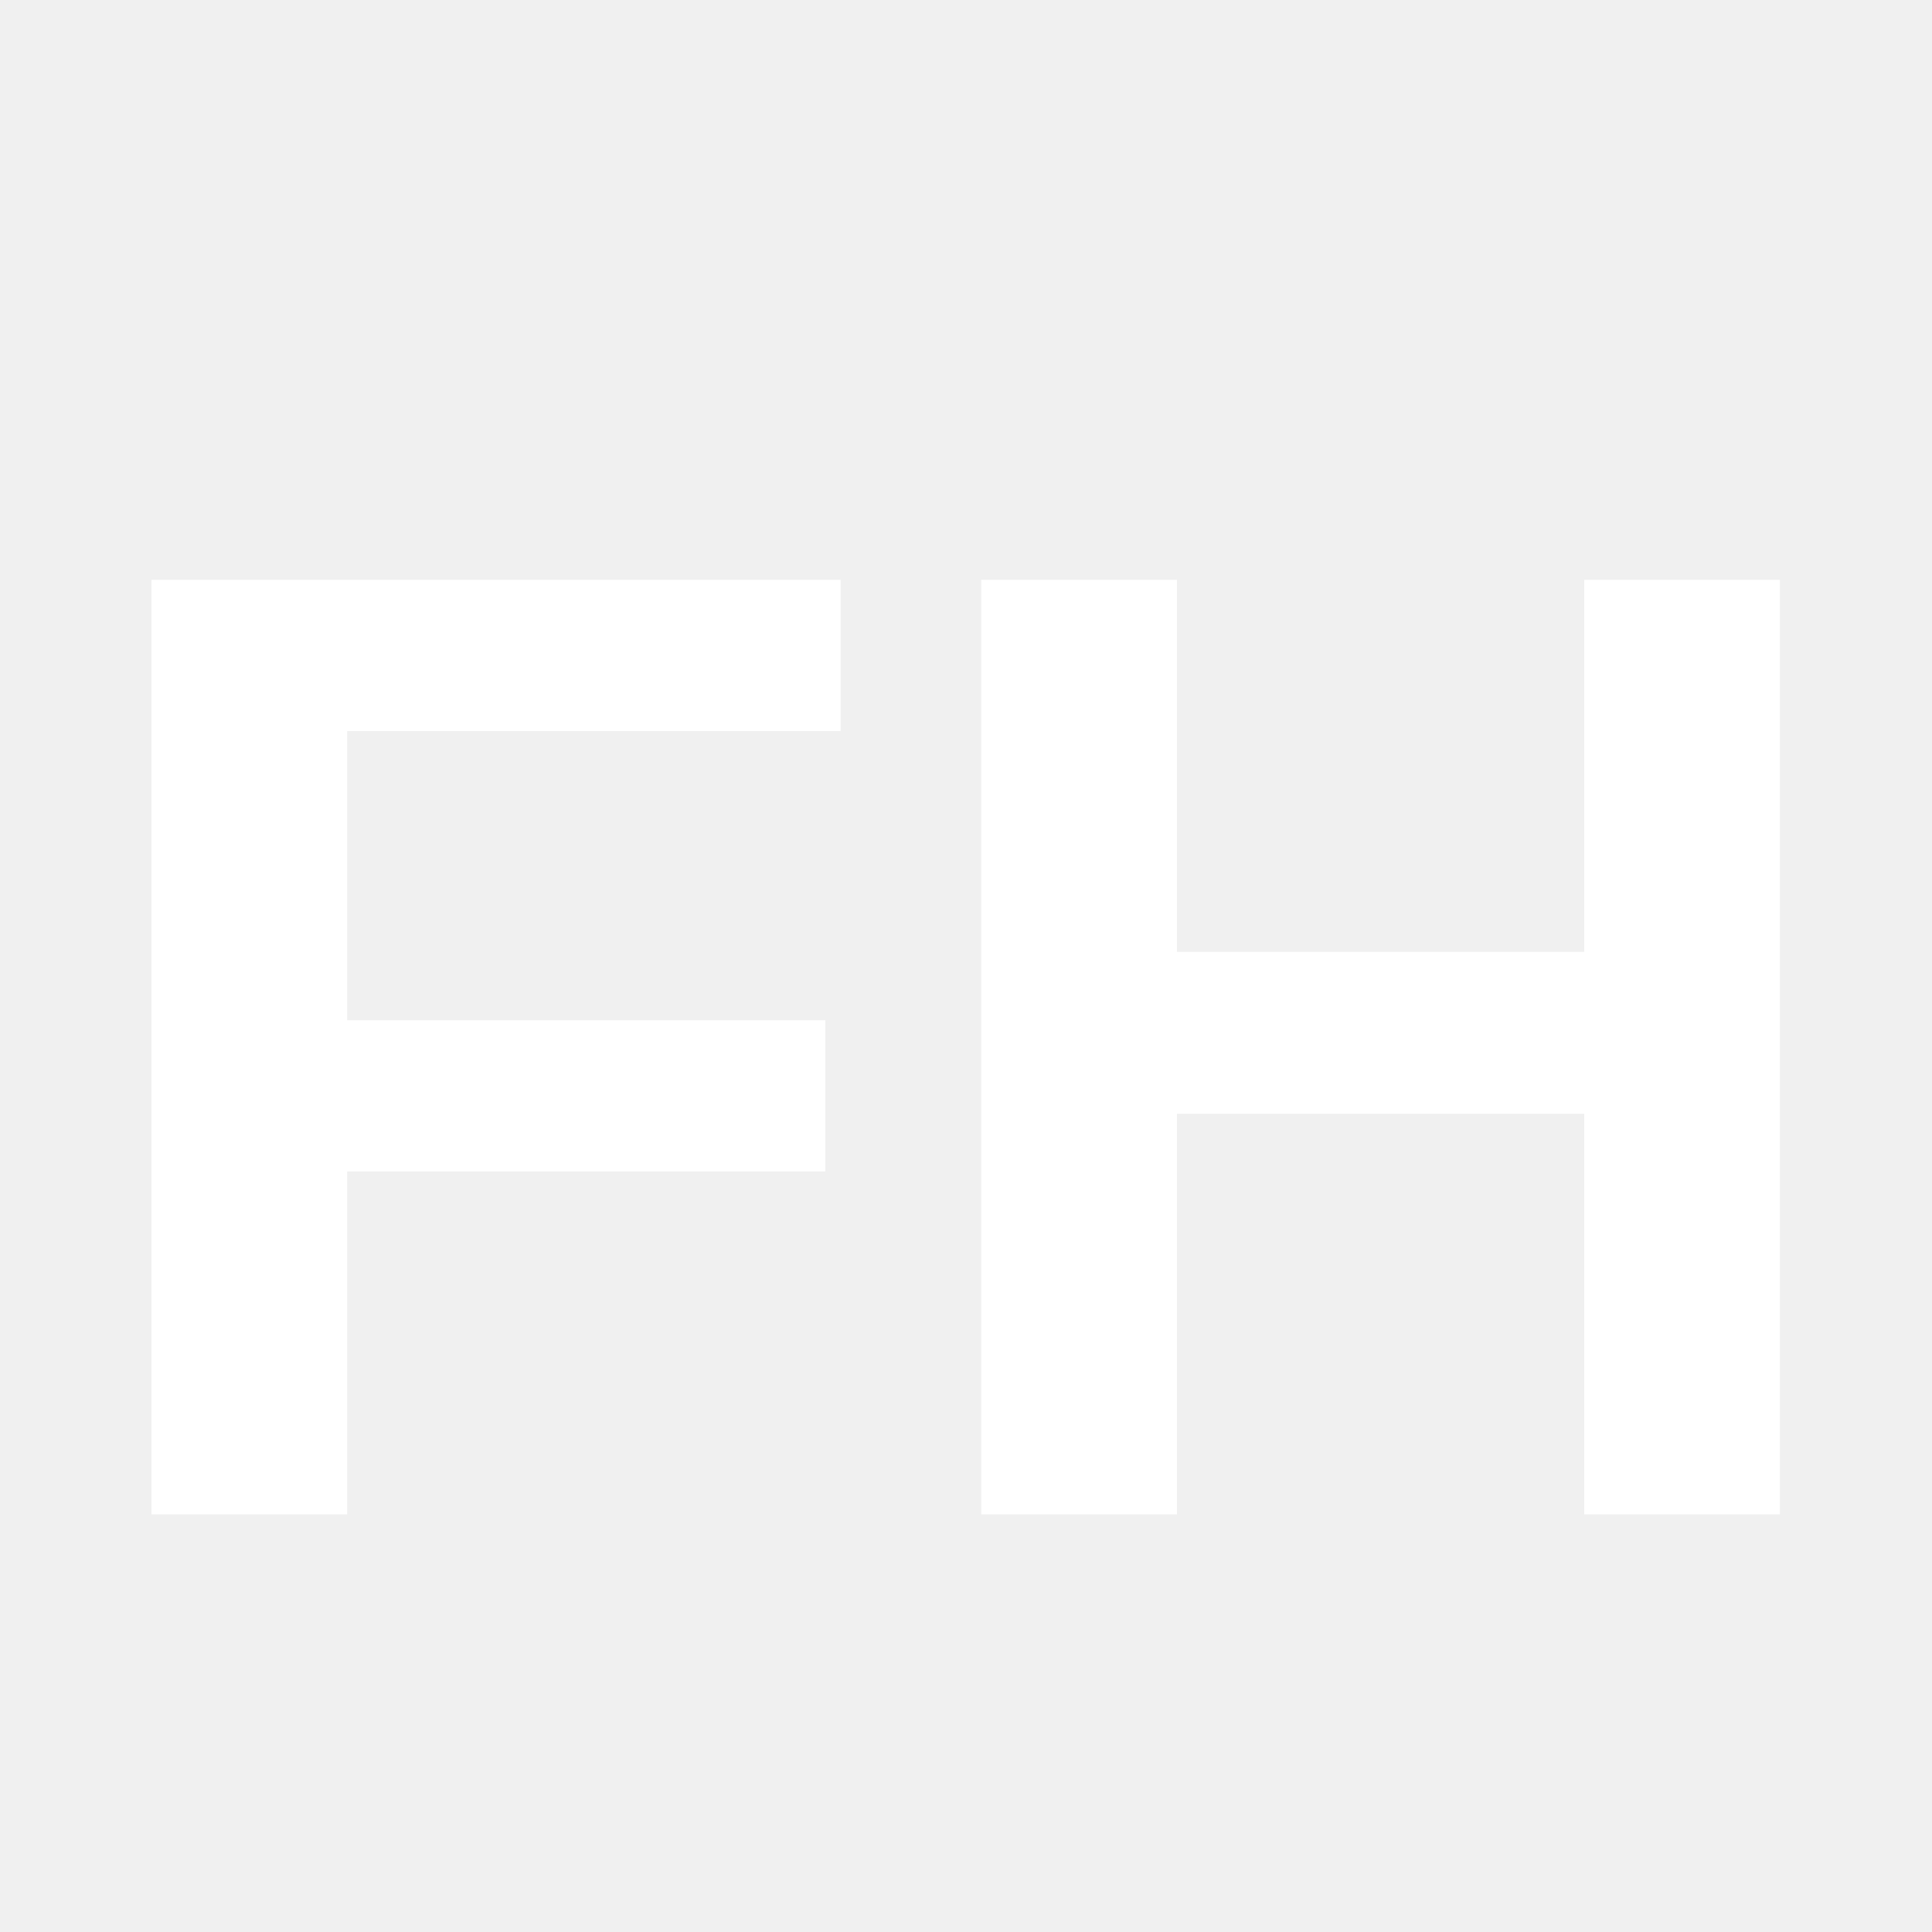
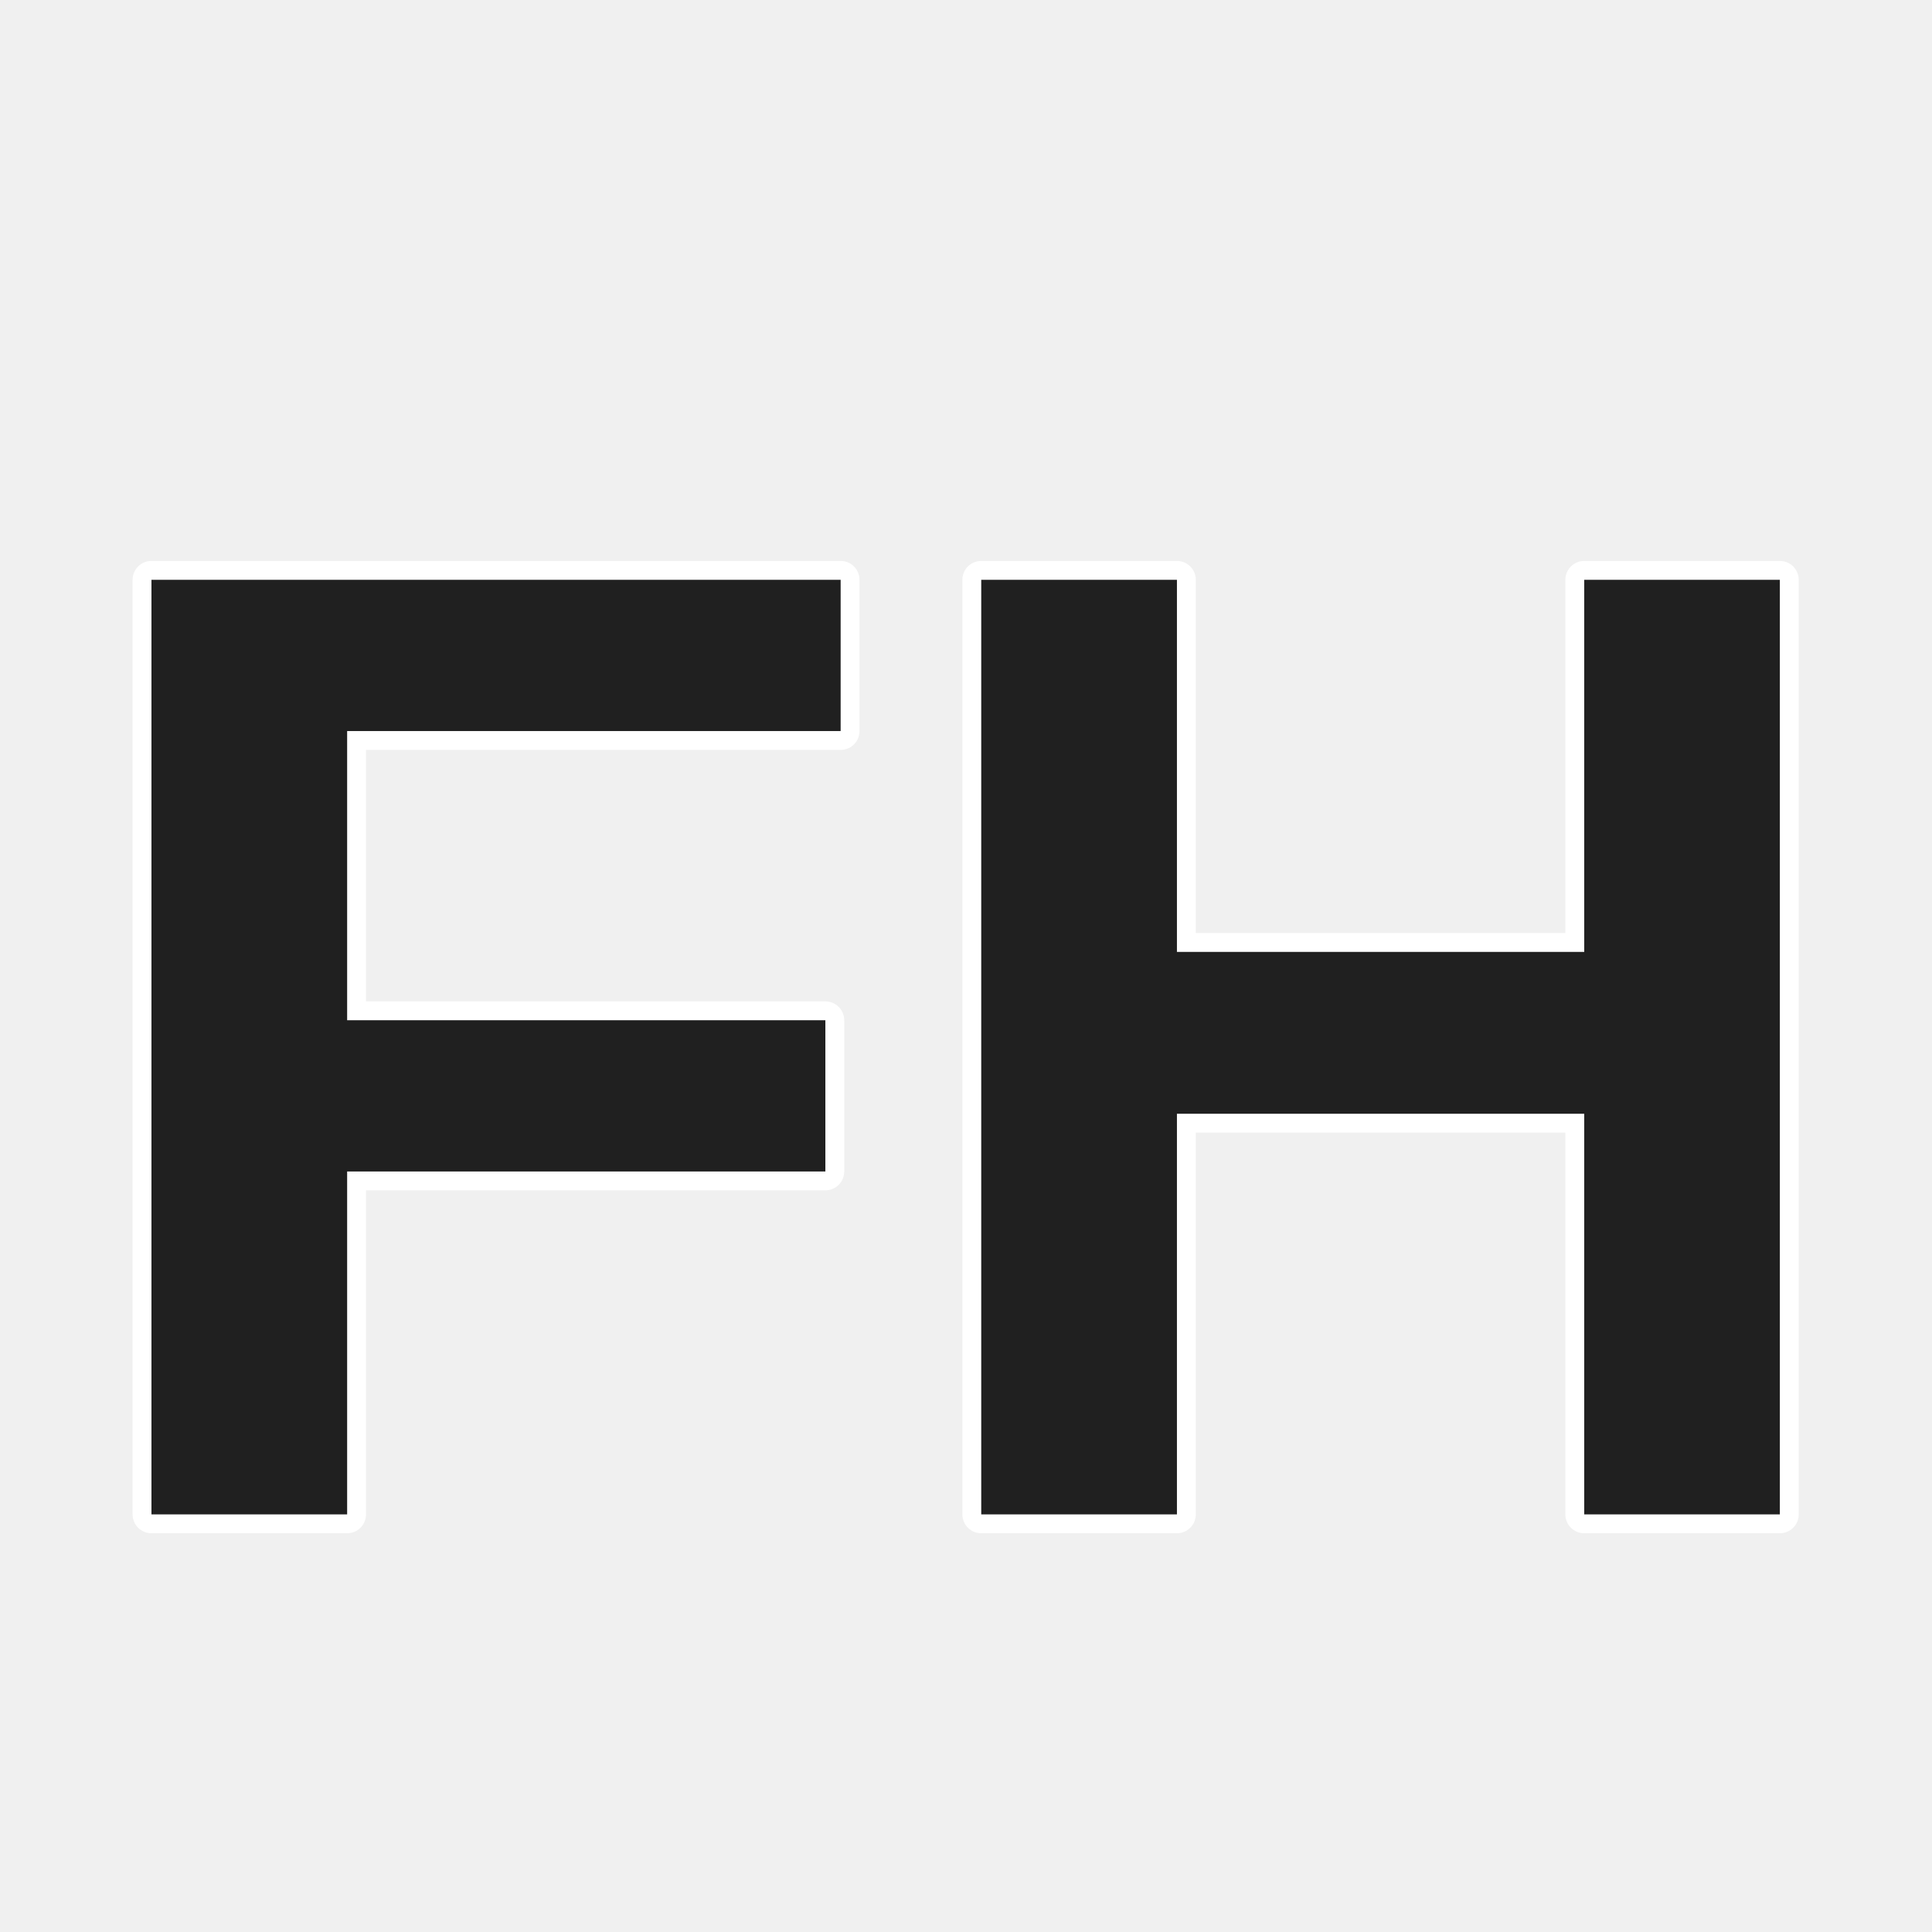
<svg xmlns="http://www.w3.org/2000/svg" width="512" height="512" viewBox="0 0 512 512">
-   <text x="50%" y="50%" dy="0.12em" font-family="Arial, Helvetica, sans-serif" font-size="360" fill="white" text-anchor="middle" dominant-baseline="middle" font-weight="700">
+   <style>
+     text { fill: #202020; stroke: #fff; }
+     @media (prefers-color-scheme: dark) {
+       text { fill: #fff; stroke: #202020; }
+     }
+   </style>
+   <text x="50%" y="50%" dy="0.12em" font-family="Arial, Helvetica, sans-serif" font-size="360" fill="#202020" stroke="#fff" stroke-width="10" stroke-linejoin="round" paint-order="stroke fill" text-anchor="middle" dominant-baseline="middle" font-weight="700">
    FH
  </text>
</svg>
